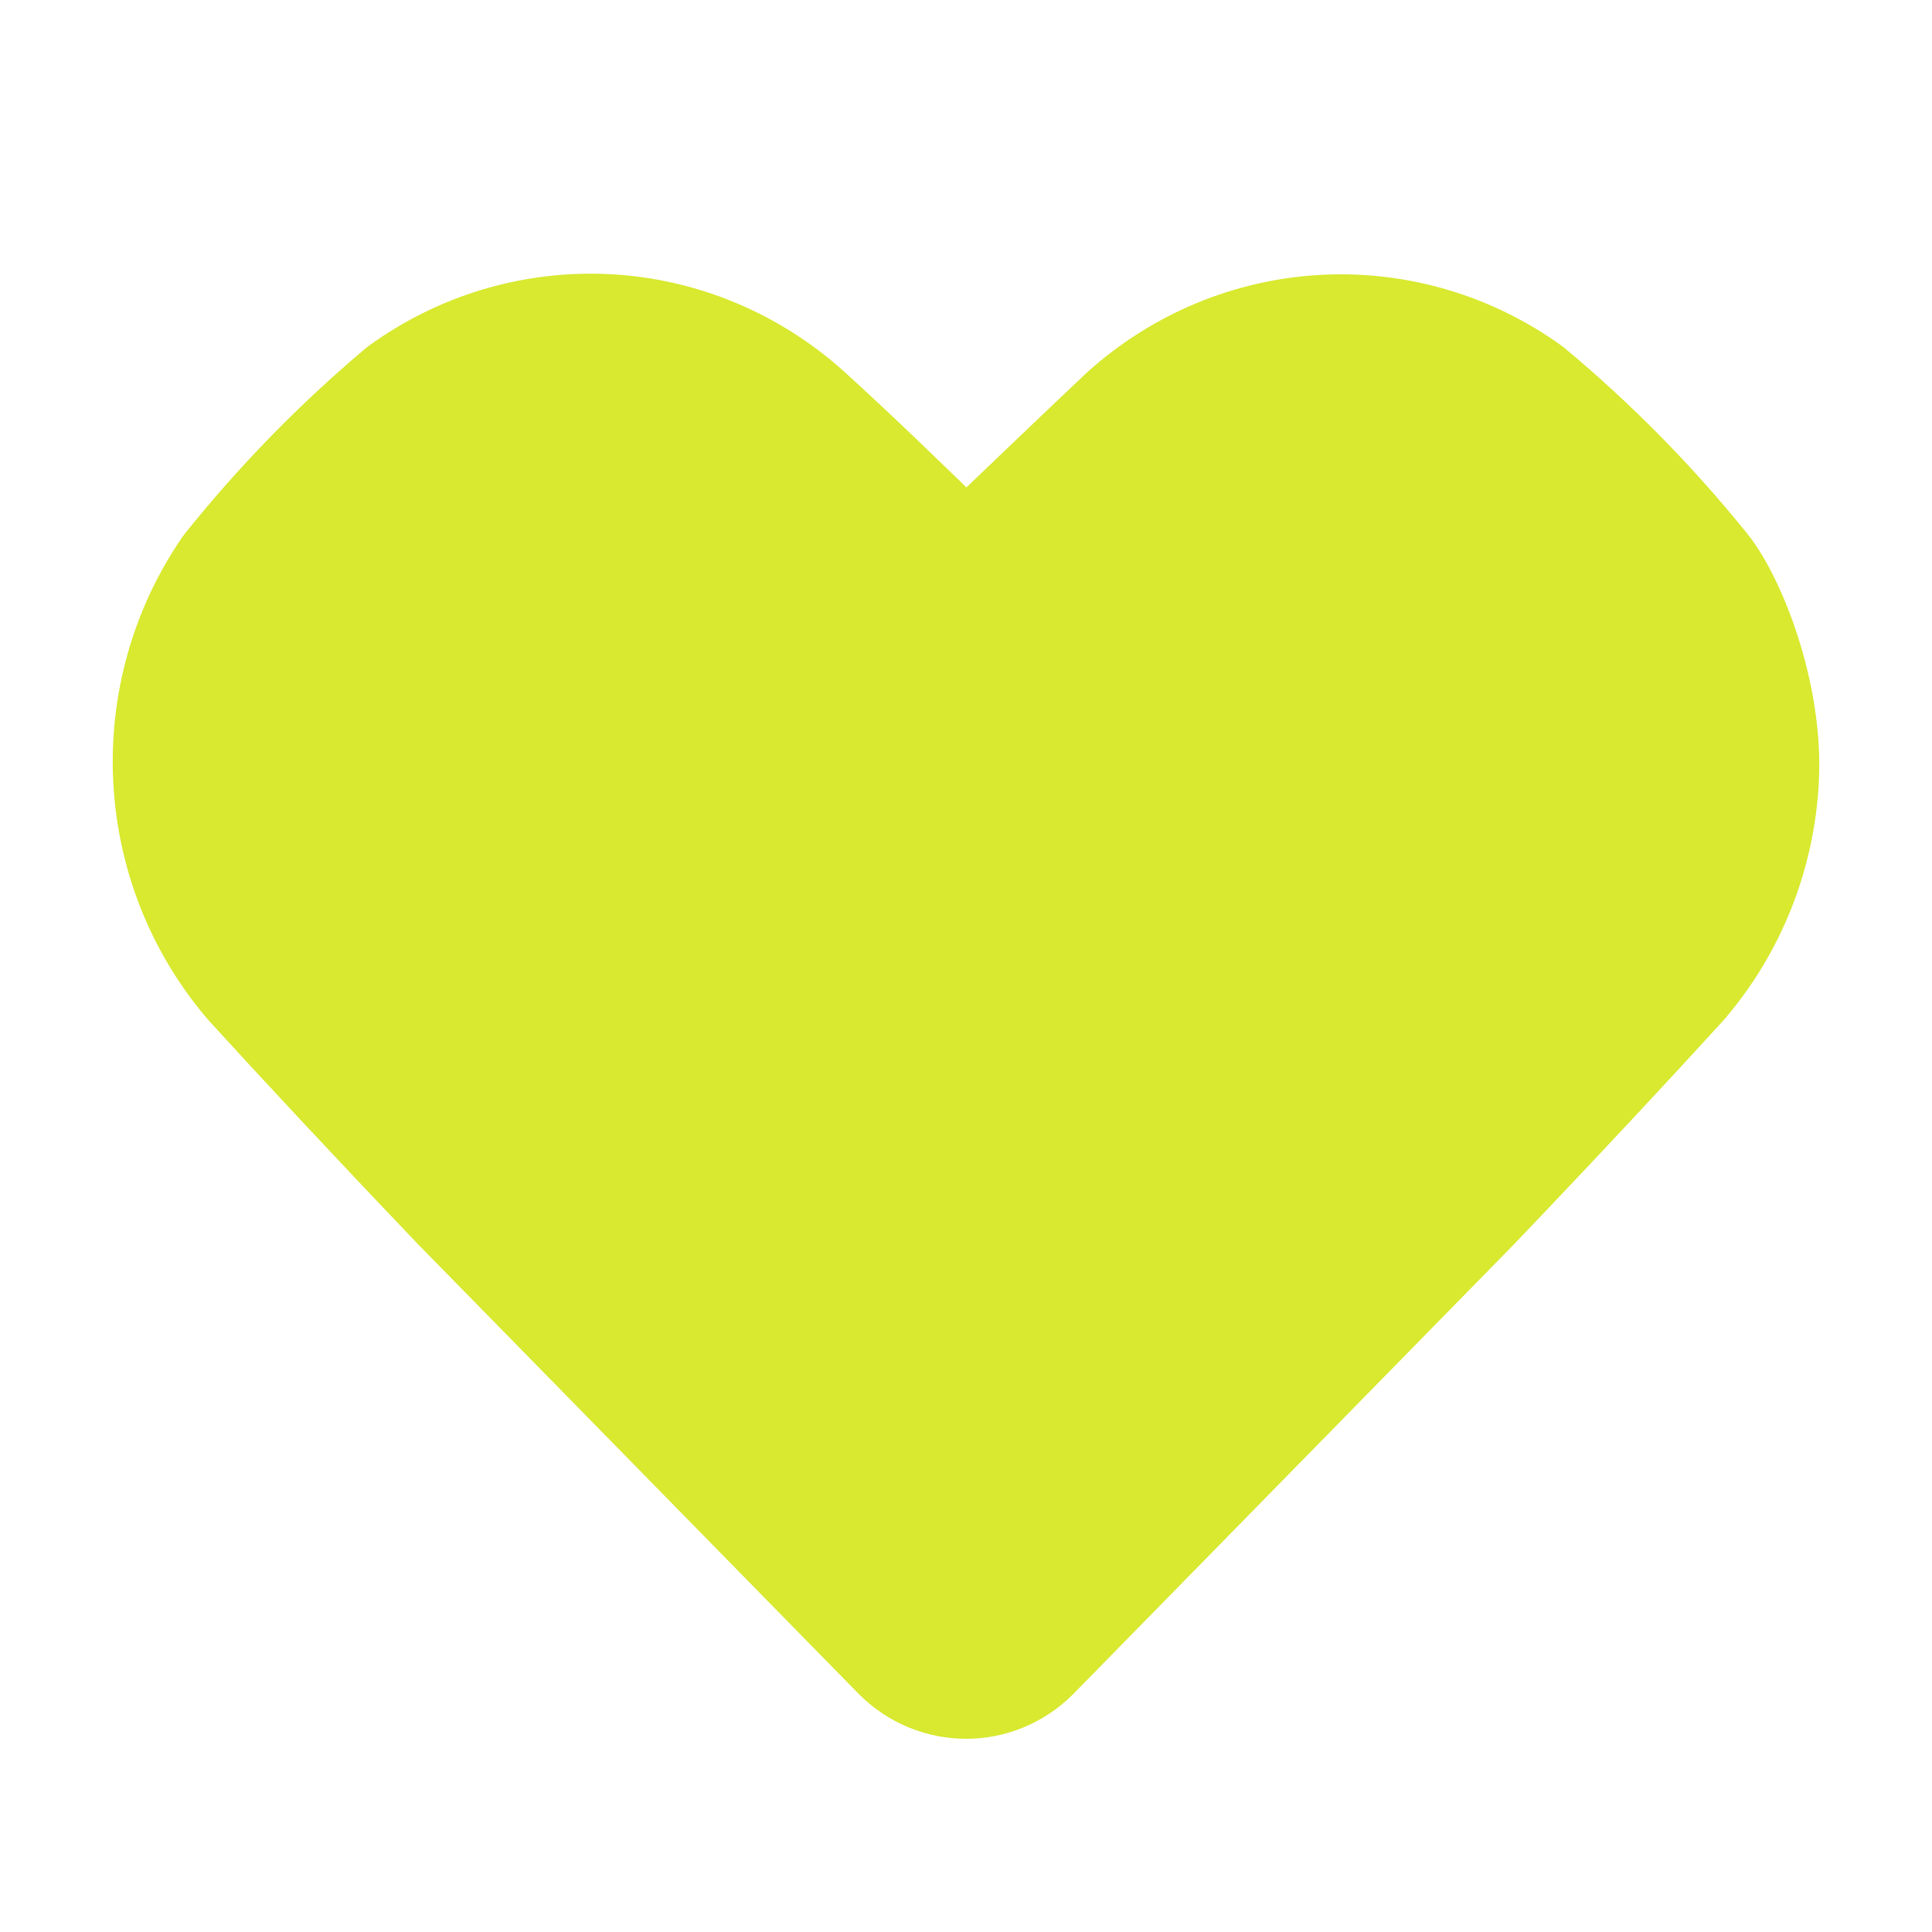
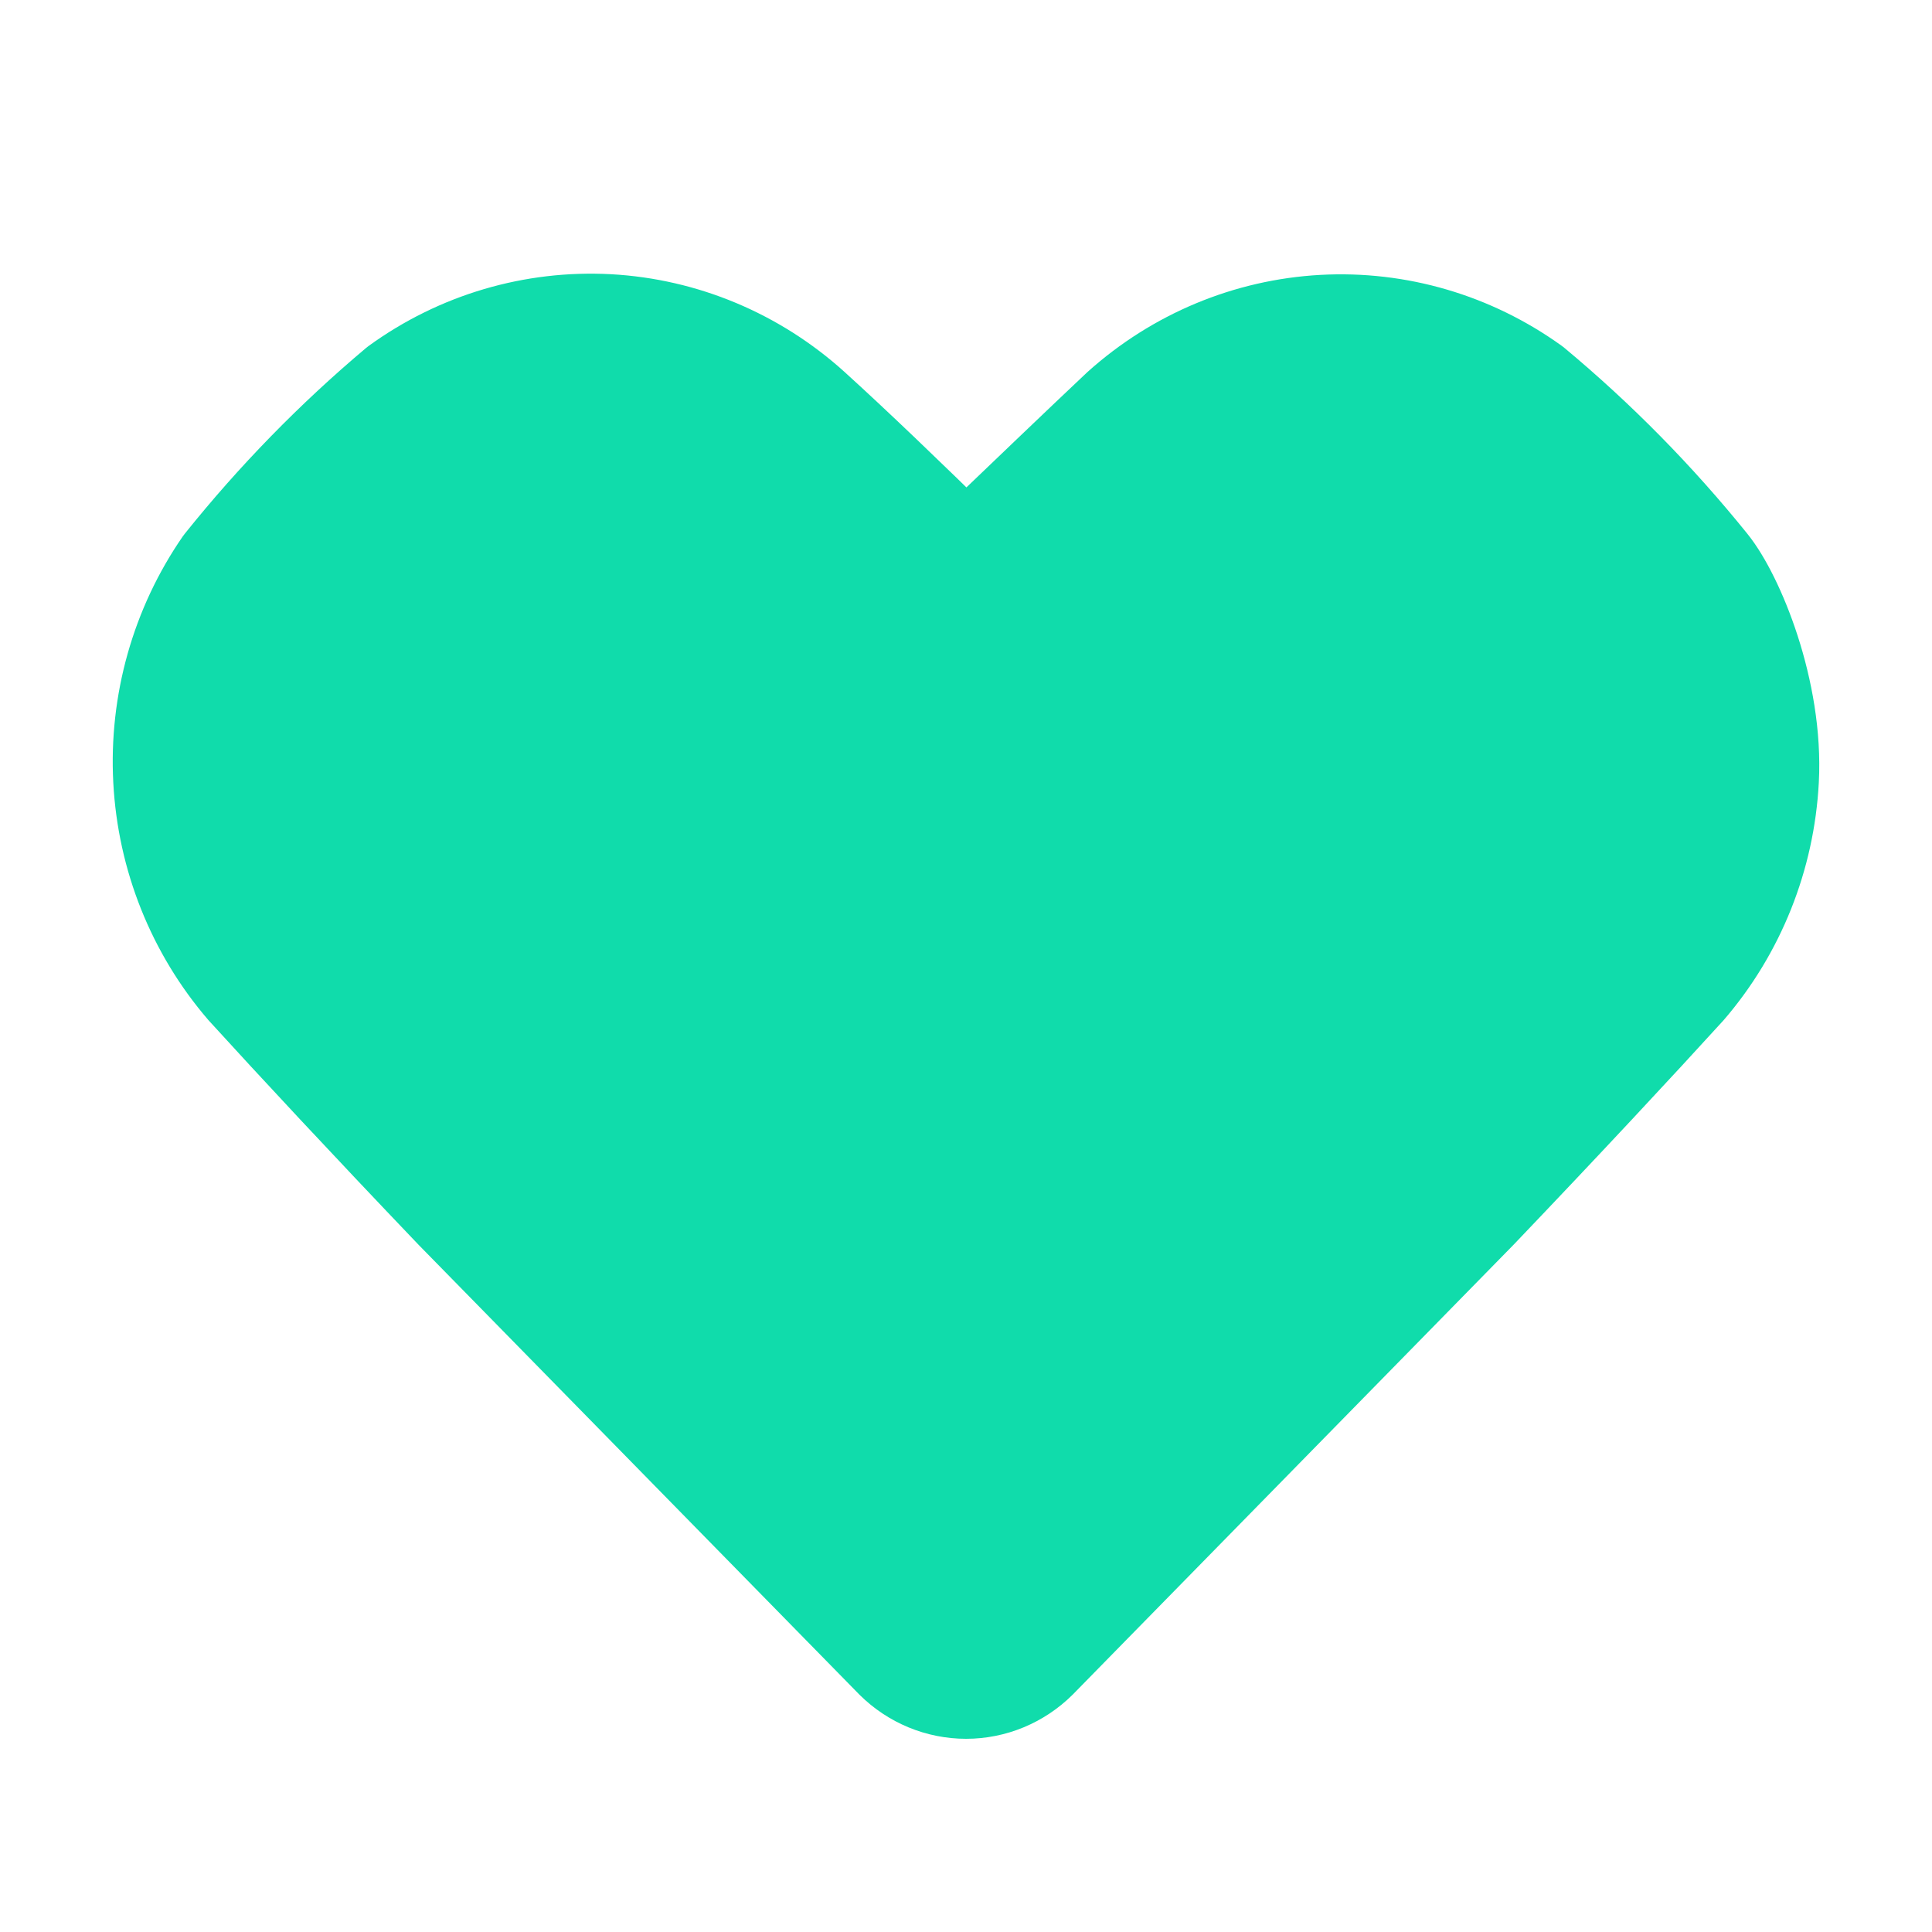
<svg xmlns="http://www.w3.org/2000/svg" width="20" height="20" viewBox="0 0 20 20" fill="none">
-   <path d="M17.699 5.839C17.152 5.161 16.541 4.54 15.874 3.985C15.239 3.528 14.471 3.302 13.694 3.345C12.918 3.388 12.178 3.696 11.594 4.221C11.18 4.611 10.638 5.131 10.001 5.741C9.379 5.131 8.837 4.611 8.407 4.221C7.822 3.692 7.079 3.381 6.299 3.338C5.519 3.296 4.748 3.523 4.111 3.985C3.45 4.541 2.844 5.162 2.302 5.839C1.852 6.491 1.63 7.279 1.672 8.075C1.714 8.872 2.017 9.63 2.533 10.23C3.051 10.799 3.8 11.604 4.693 12.539L9.251 17.19C9.452 17.389 9.721 17.5 10.001 17.5C10.28 17.5 10.549 17.389 10.75 17.19L15.308 12.539C16.201 11.604 16.95 10.799 17.468 10.23C17.984 9.63 18.287 8.872 18.329 8.075C18.378 7.154 17.97 6.174 17.699 5.839Z" fill="#D8E92F" stroke="#D8E92F" stroke-linecap="round" stroke-linejoin="round" />
+   <path d="M17.699 5.839C17.152 5.161 16.541 4.54 15.874 3.985C15.239 3.528 14.471 3.302 13.694 3.345C12.918 3.388 12.178 3.696 11.594 4.221C11.18 4.611 10.638 5.131 10.001 5.741C9.379 5.131 8.837 4.611 8.407 4.221C7.822 3.692 7.079 3.381 6.299 3.338C5.519 3.296 4.748 3.523 4.111 3.985C3.45 4.541 2.844 5.162 2.302 5.839C1.852 6.491 1.63 7.279 1.672 8.075C1.714 8.872 2.017 9.63 2.533 10.23C3.051 10.799 3.8 11.604 4.693 12.539L9.251 17.19C9.452 17.389 9.721 17.5 10.001 17.5C10.28 17.5 10.549 17.389 10.75 17.19L15.308 12.539C16.201 11.604 16.95 10.799 17.468 10.23C17.984 9.63 18.287 8.872 18.329 8.075C18.378 7.154 17.97 6.174 17.699 5.839Z" fill="#10DCAB" stroke="#10DCAB" stroke-linecap="round" stroke-linejoin="round" />
</svg>
